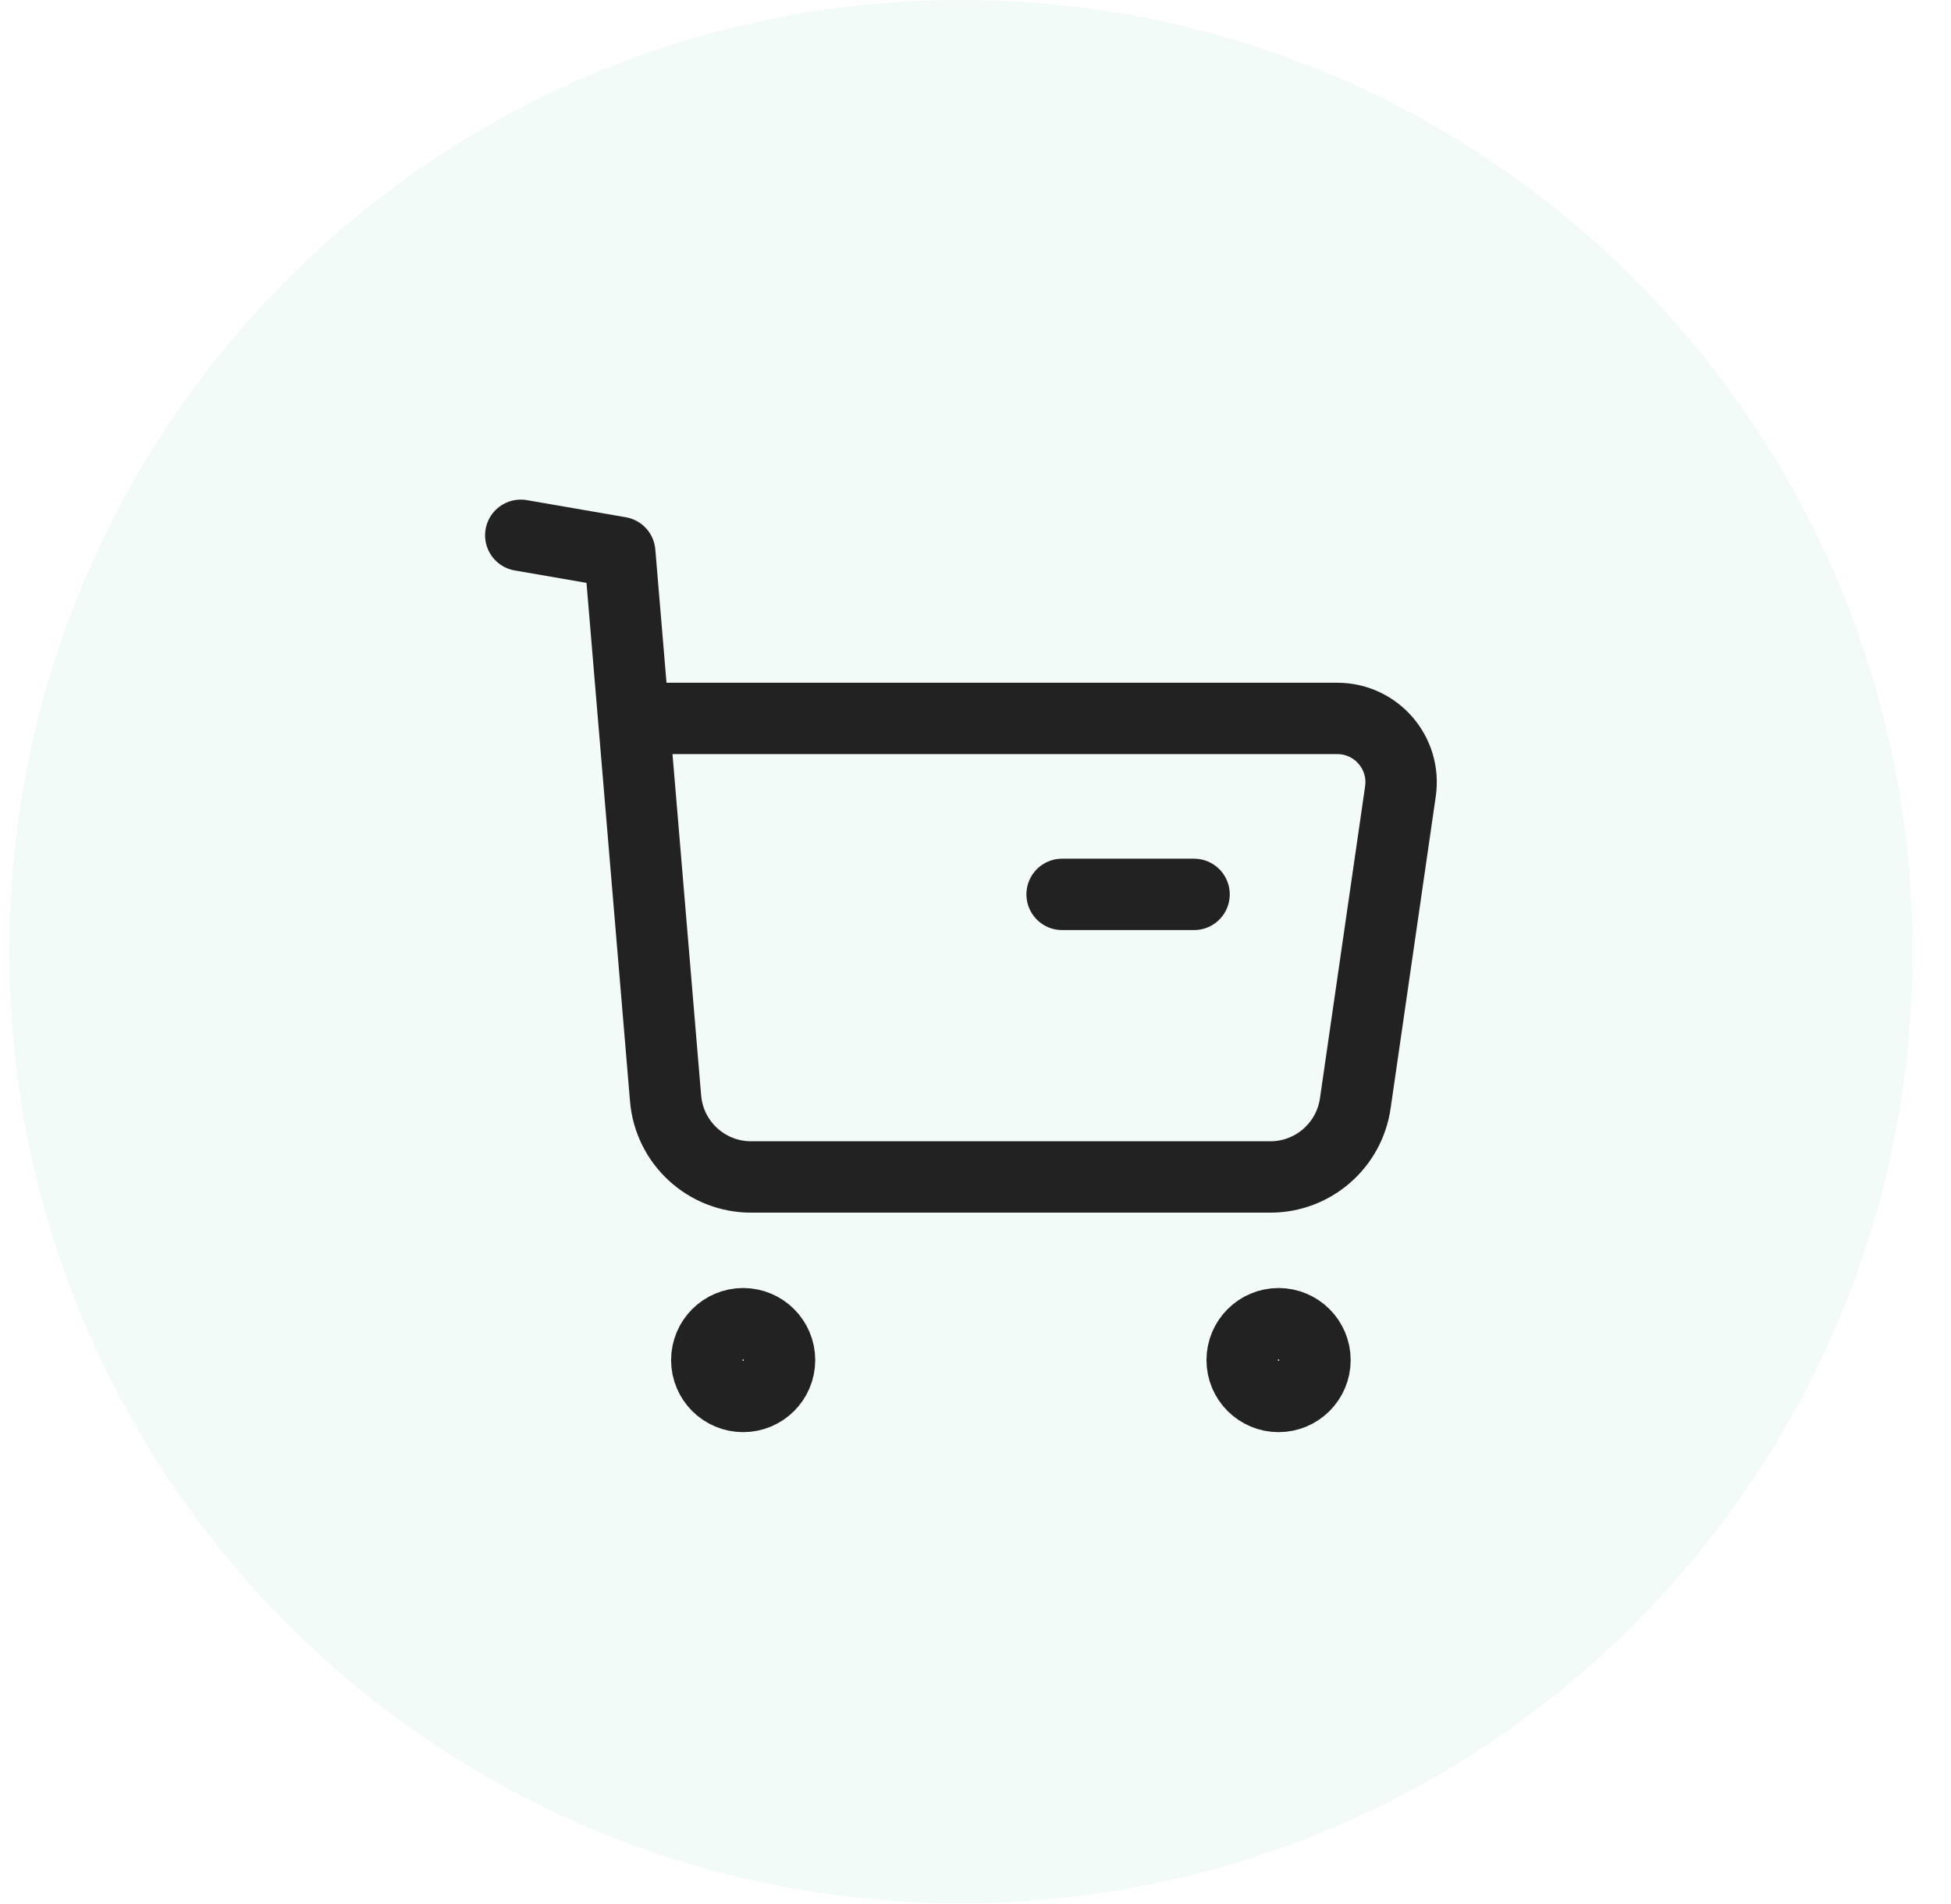
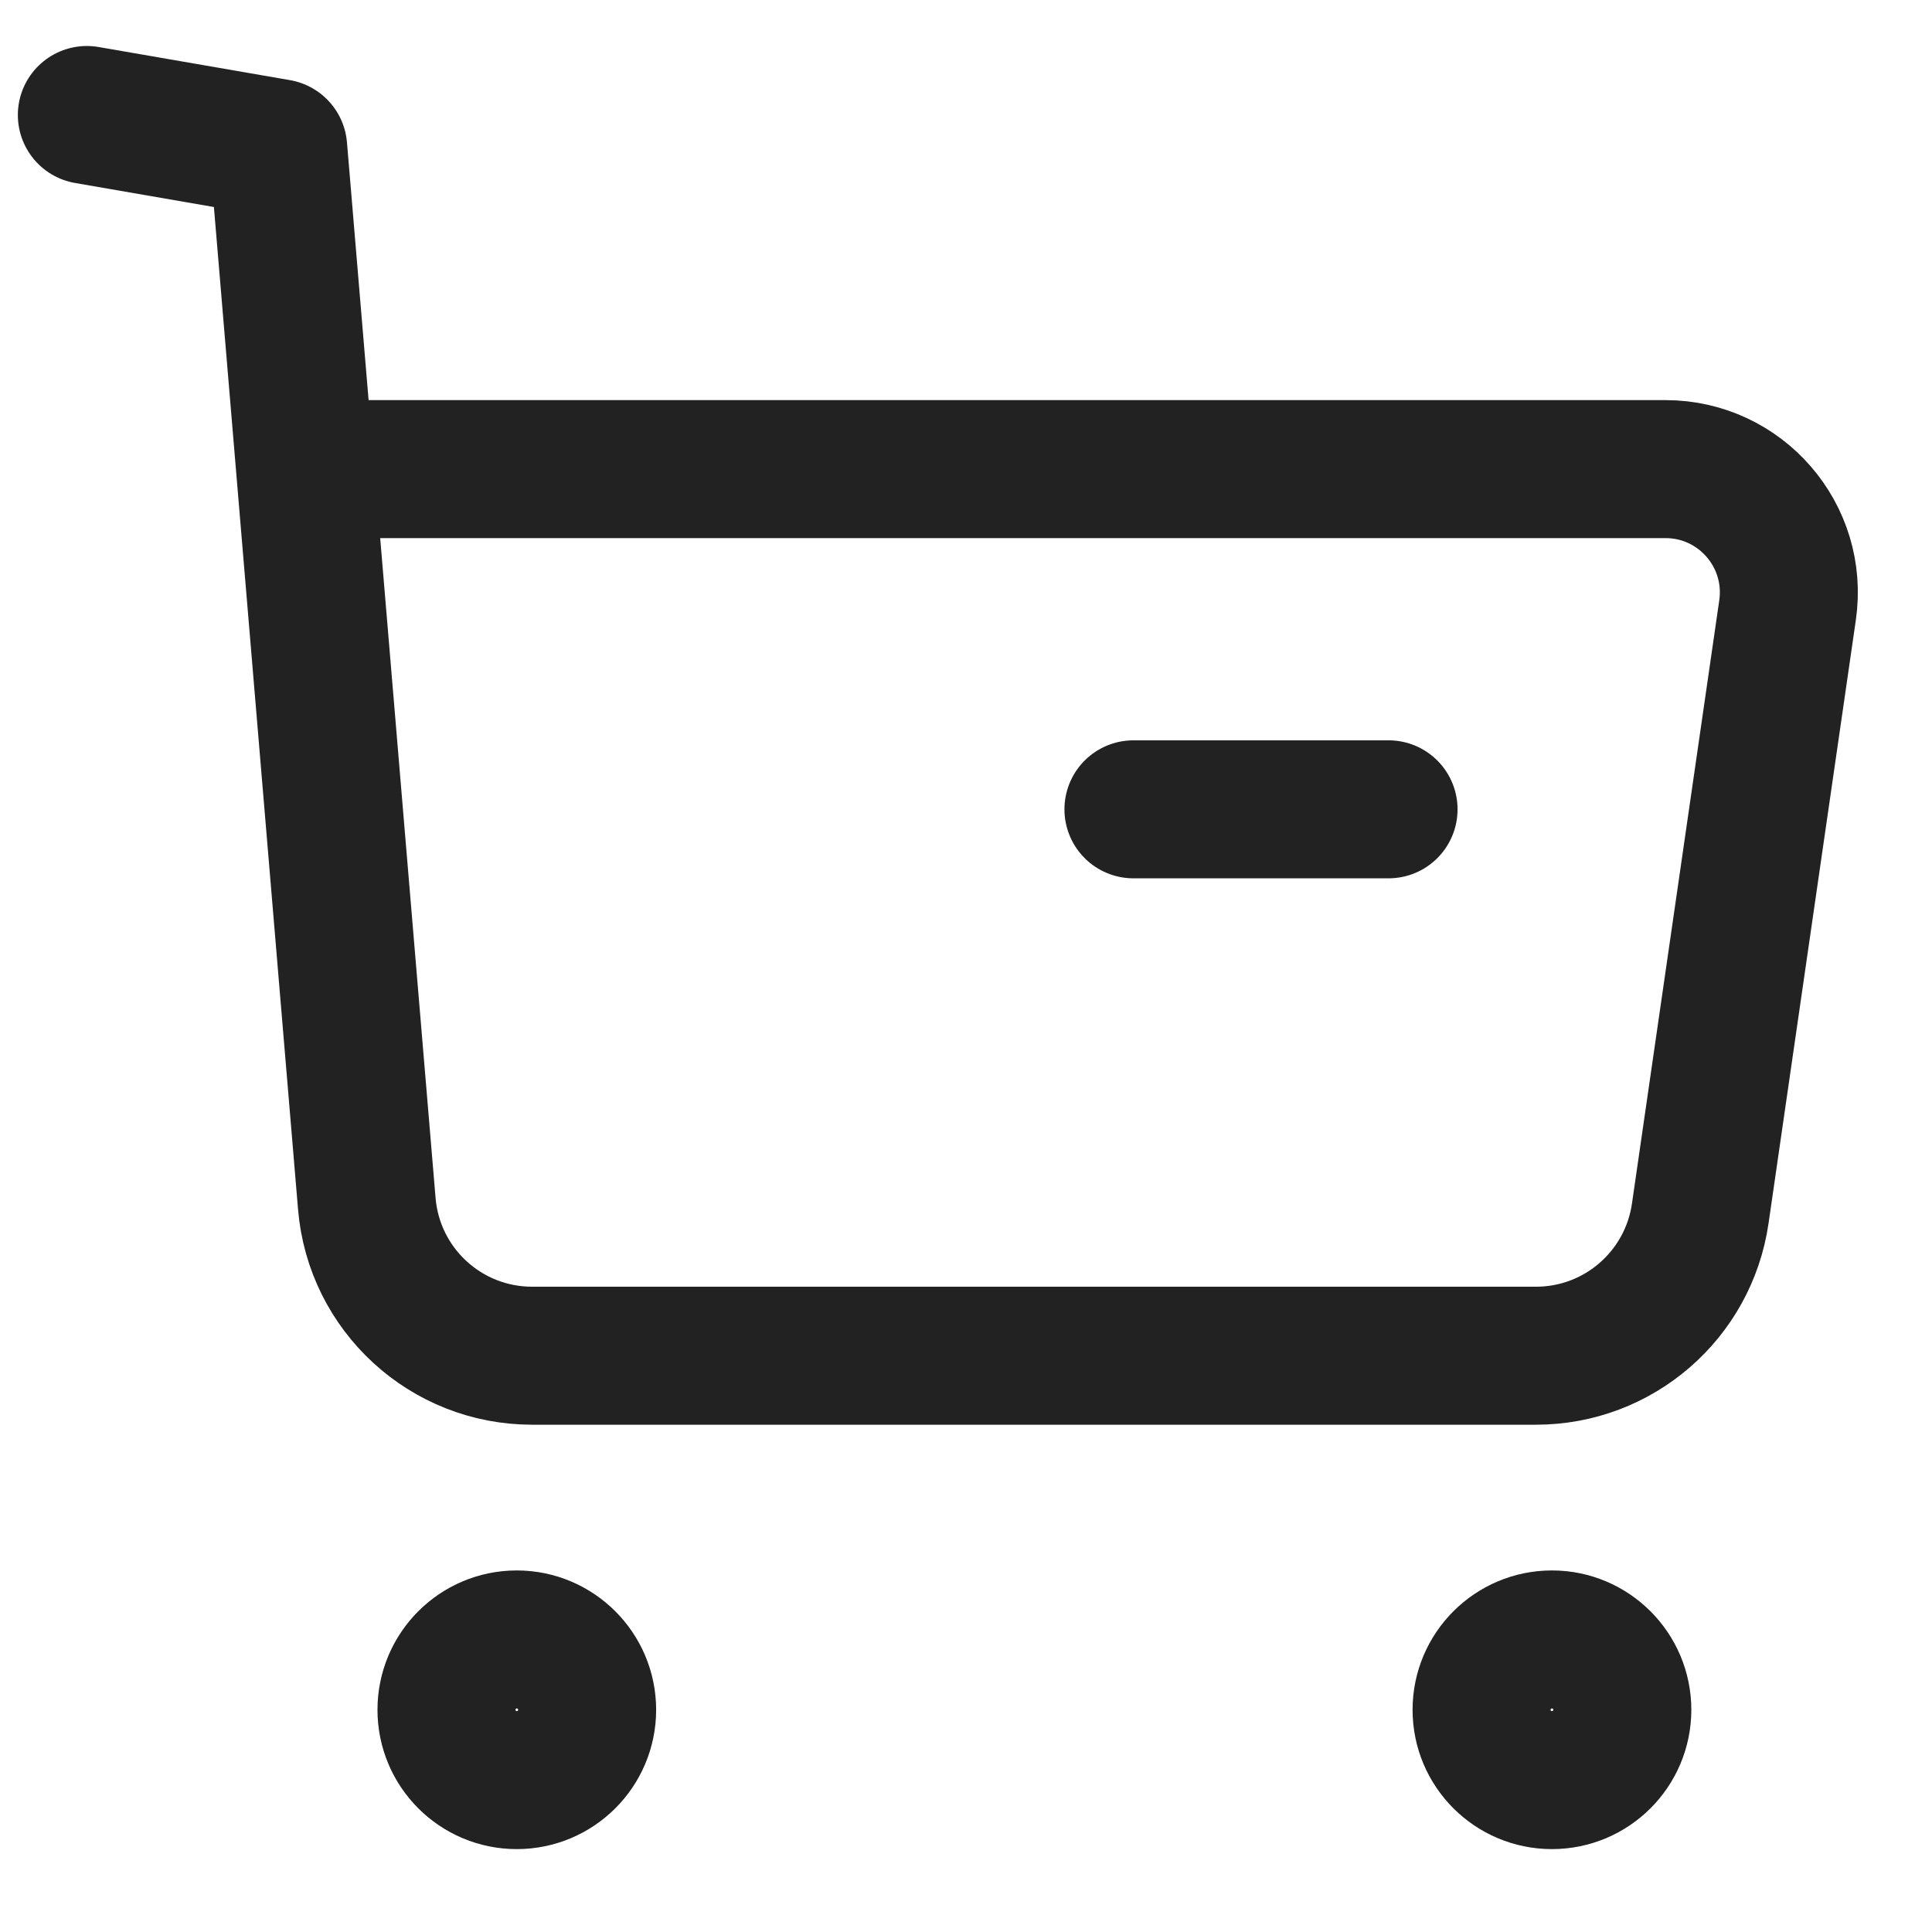
- <svg xmlns="http://www.w3.org/2000/svg" width="41" height="40" viewBox="0 0 41 40" fill="none">
-   <circle cx="20.194" cy="20" r="20" fill="#F3FBF8" />
-   <path fill-rule="evenodd" clip-rule="evenodd" d="M15.617 27.82C16.039 27.82 16.382 28.163 16.382 28.585C16.382 29.007 16.039 29.349 15.617 29.349C15.195 29.349 14.853 29.007 14.853 28.585C14.853 28.163 15.195 27.82 15.617 27.82Z" stroke="#222222" stroke-width="1.5" stroke-linecap="round" stroke-linejoin="round" />
-   <path fill-rule="evenodd" clip-rule="evenodd" d="M26.869 27.82C27.291 27.82 27.634 28.163 27.634 28.585C27.634 29.007 27.291 29.349 26.869 29.349C26.447 29.349 26.104 29.007 26.104 28.585C26.104 28.163 26.447 27.82 26.869 27.82Z" stroke="#222222" stroke-width="1.5" stroke-linecap="round" stroke-linejoin="round" />
-   <path d="M10.944 11.25L13.024 11.61L13.987 23.083C14.065 24.018 14.846 24.736 15.784 24.736H26.696C27.592 24.736 28.352 24.078 28.481 23.19L29.43 16.632C29.547 15.823 28.92 15.099 28.103 15.099H13.358" stroke="#222222" stroke-width="1.5" stroke-linecap="round" stroke-linejoin="round" />
-   <path d="M22.32 18.797H25.093" stroke="#222222" stroke-width="1.5" stroke-linecap="round" stroke-linejoin="round" />
+ <svg xmlns="http://www.w3.org/2000/svg" width="21" height="21" viewBox="0 0 21 21" fill="none">
+   <path fill-rule="evenodd" clip-rule="evenodd" d="M5.617 17.82C6.039 17.82 6.382 18.163 6.382 18.585C6.382 19.007 6.039 19.349 5.617 19.349C5.195 19.349 4.853 19.007 4.853 18.585C4.853 18.163 5.195 17.82 5.617 17.82Z" stroke="#222222" stroke-width="1.5" stroke-linecap="round" stroke-linejoin="round" />
+   <path fill-rule="evenodd" clip-rule="evenodd" d="M16.869 17.82C17.291 17.82 17.634 18.163 17.634 18.585C17.634 19.007 17.291 19.349 16.869 19.349C16.447 19.349 16.104 19.007 16.104 18.585C16.104 18.163 16.447 17.82 16.869 17.82Z" stroke="#222222" stroke-width="1.5" stroke-linecap="round" stroke-linejoin="round" />
+   <path d="M0.944 1.25L3.024 1.61L3.987 13.083C4.065 14.018 4.846 14.736 5.784 14.736H16.696C17.592 14.736 18.352 14.078 18.481 13.19L19.43 6.632C19.547 5.823 18.92 5.099 18.103 5.099H3.358" stroke="#222222" stroke-width="1.5" stroke-linecap="round" stroke-linejoin="round" />
+   <path d="M12.32 8.797H15.093" stroke="#222222" stroke-width="1.5" stroke-linecap="round" stroke-linejoin="round" />
</svg>
